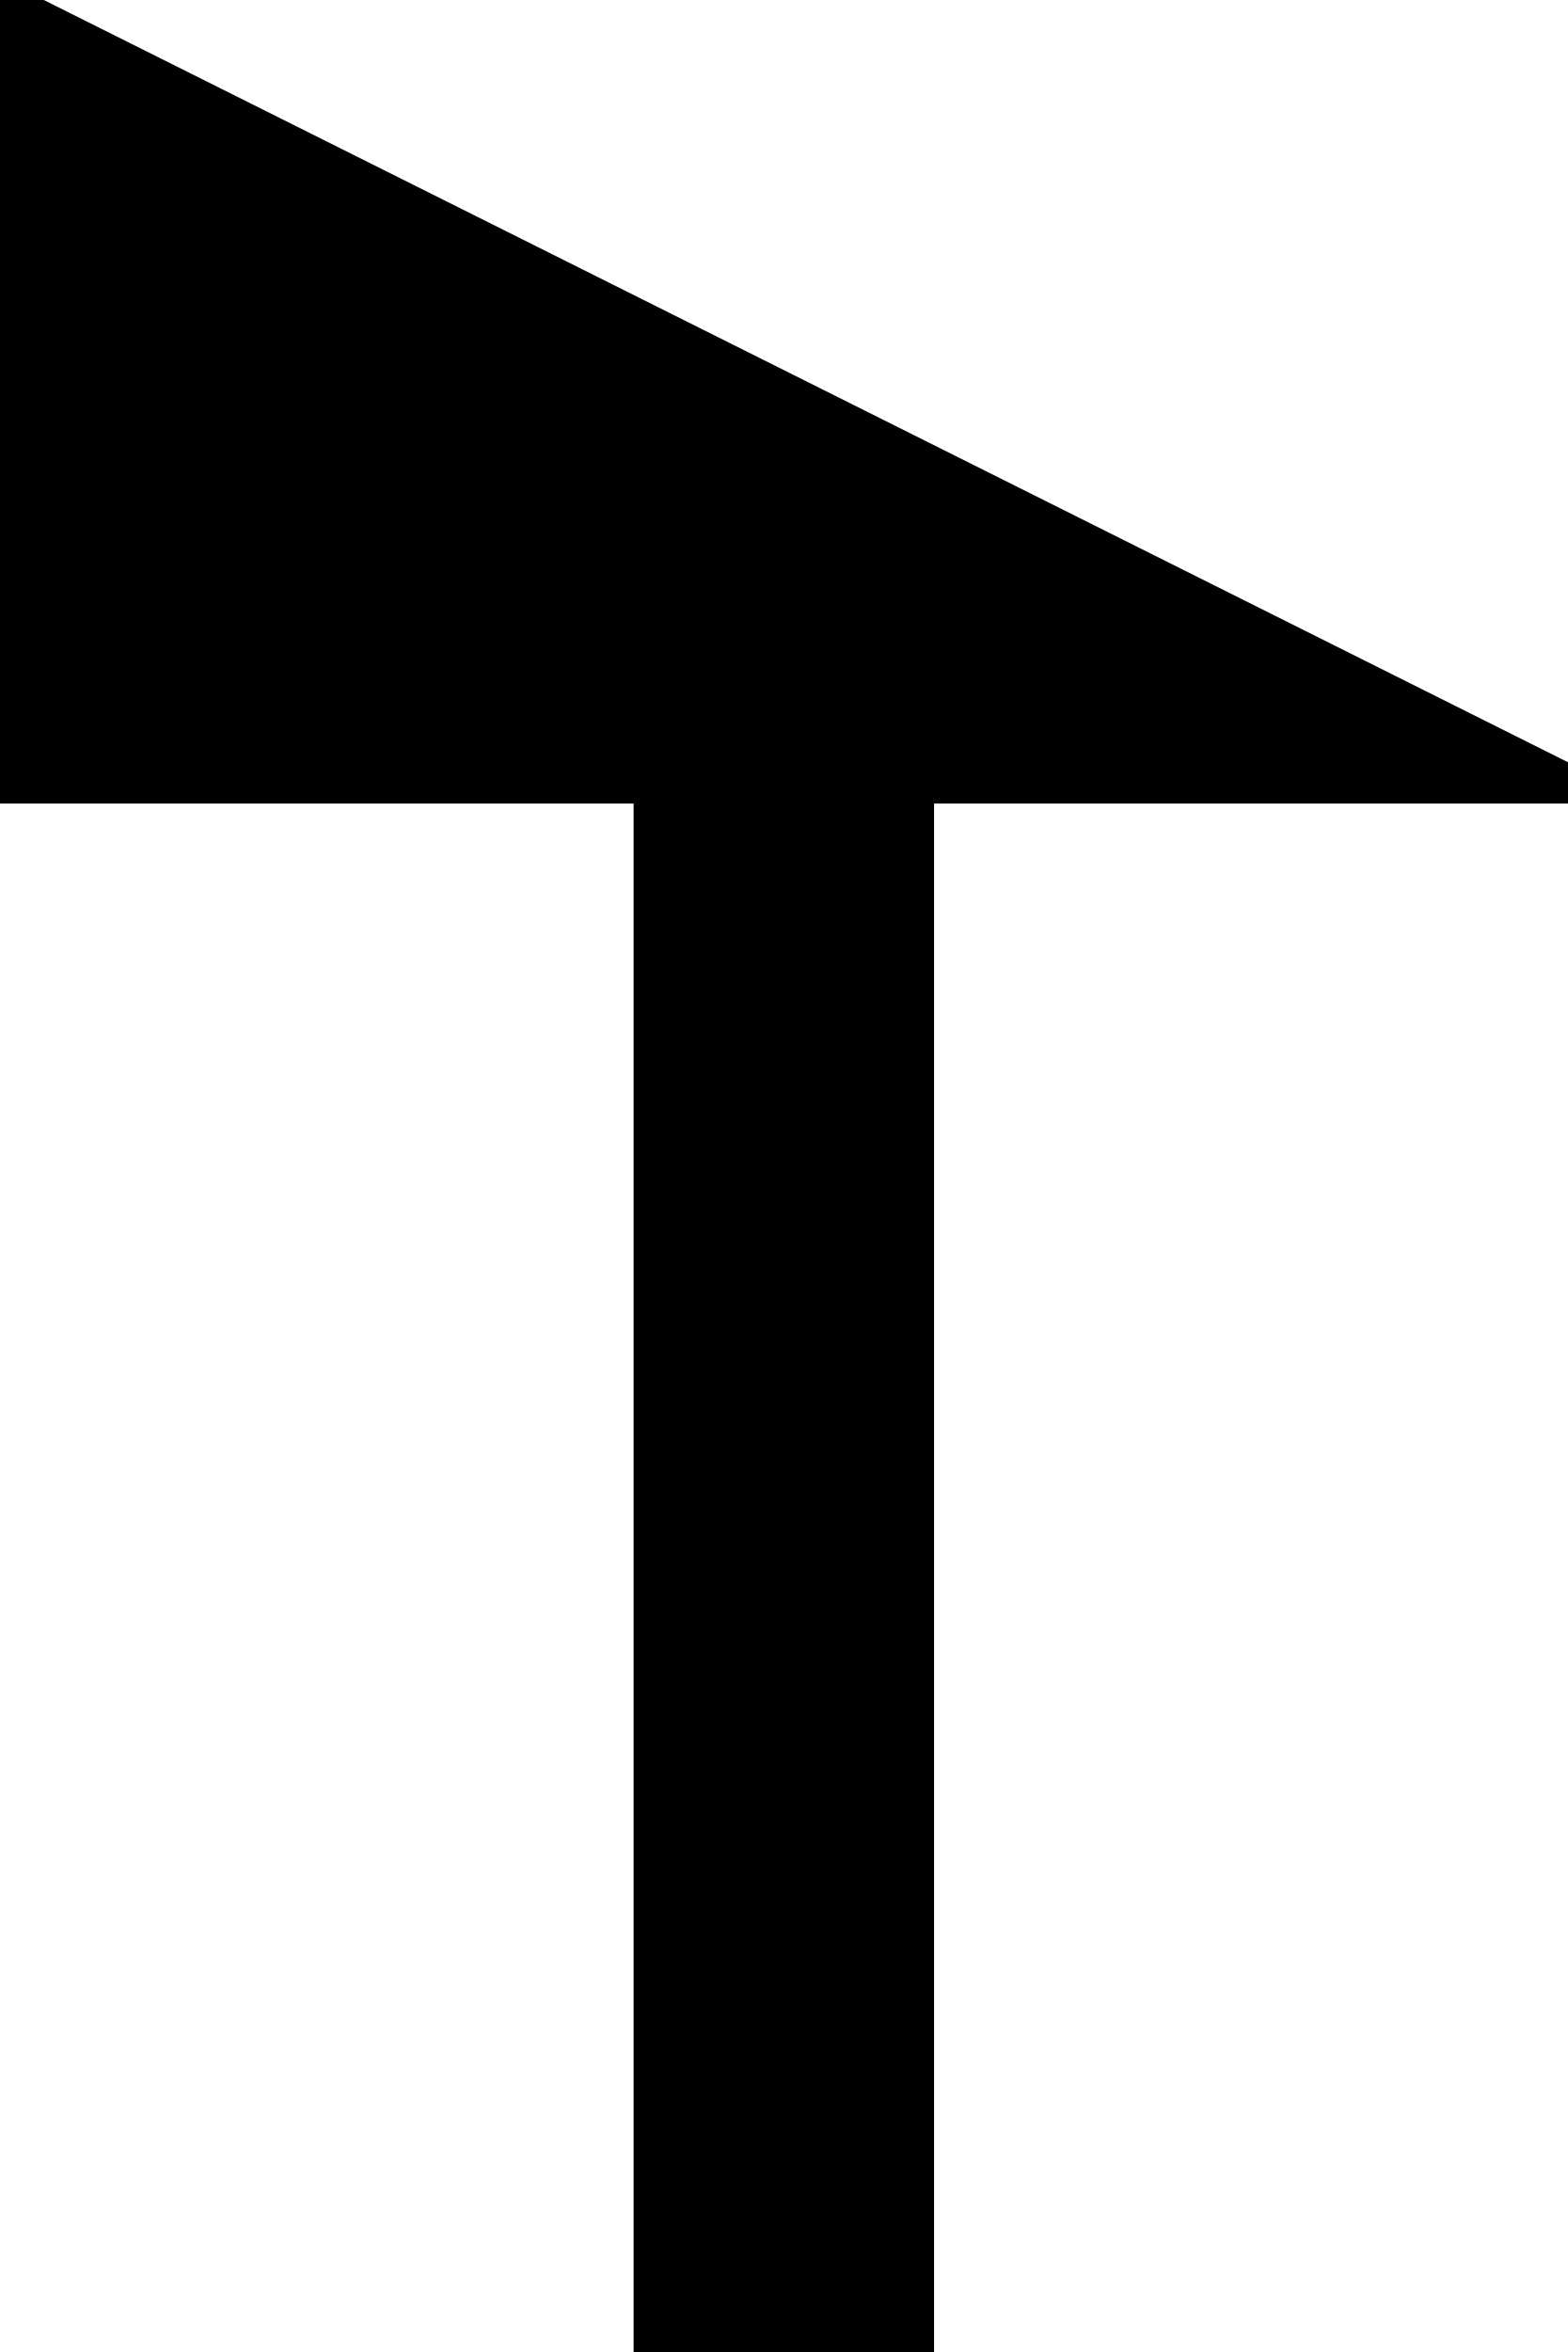
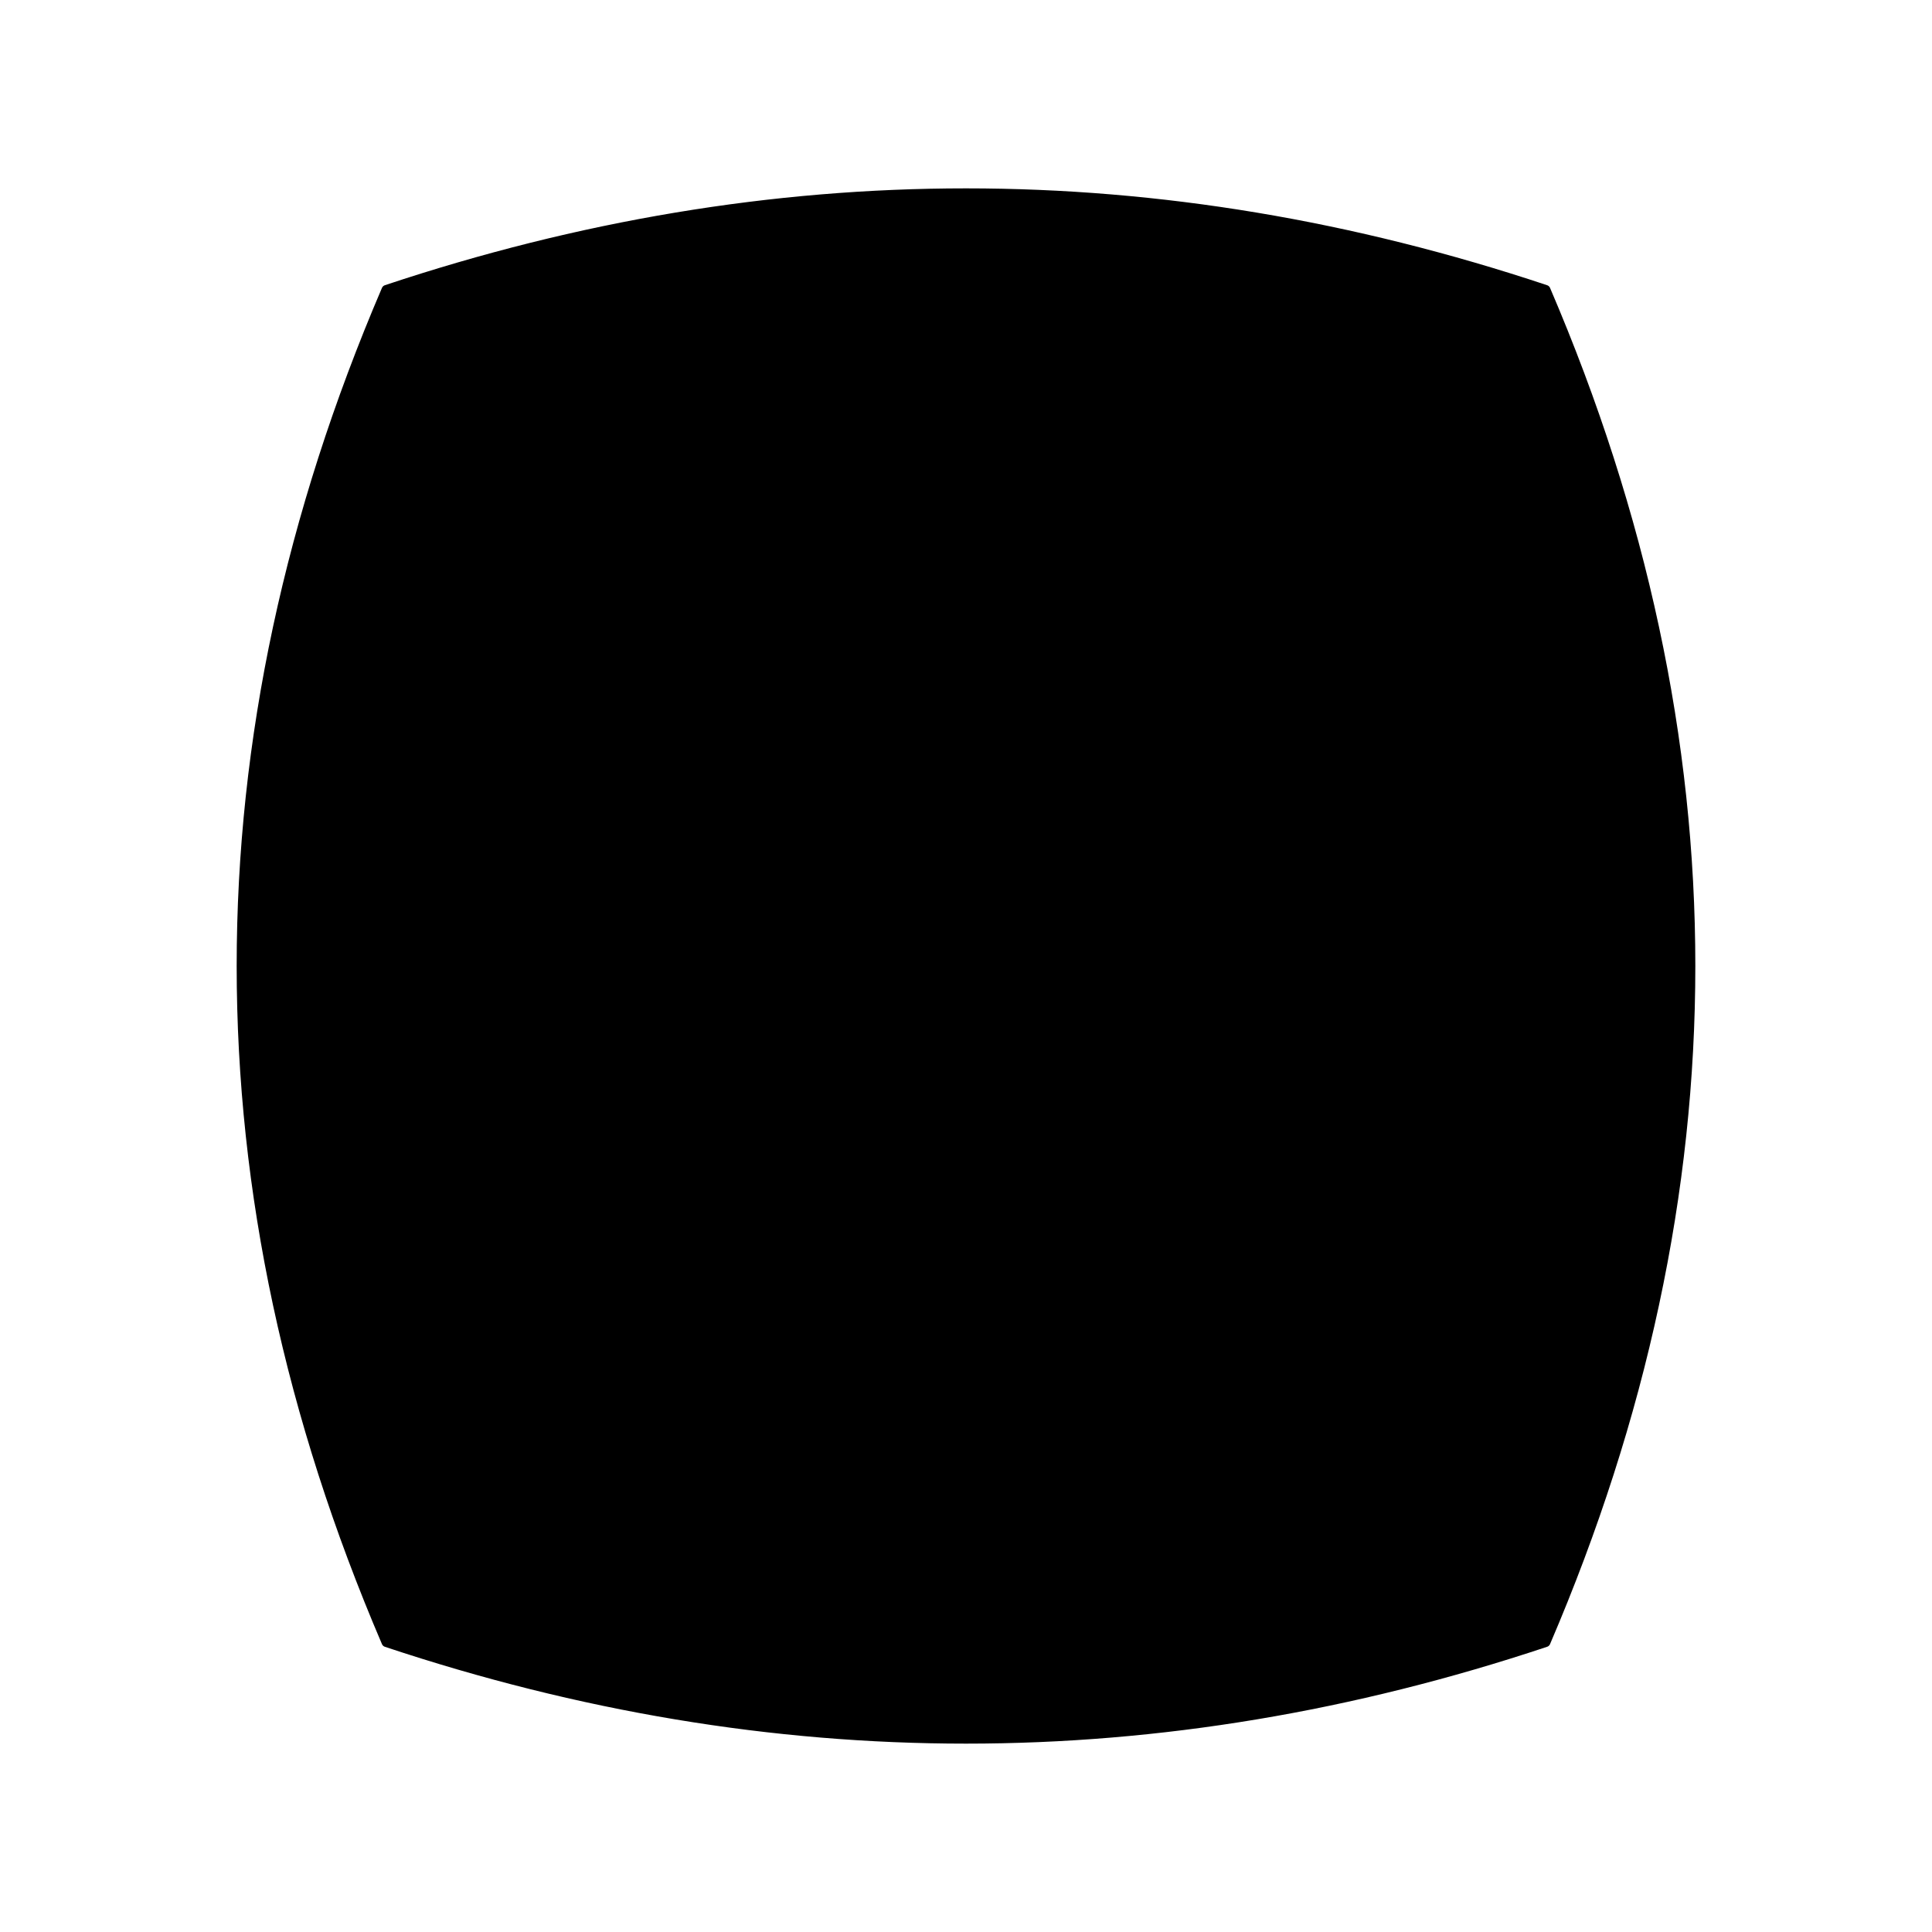
- <svg xmlns="http://www.w3.org/2000/svg" viewBox="0 0 12 18" class="cursor-shape">
-   <path d="M 0 0 L 12 6 L 7 6 L 7 18 L 5 18 L 5 6 L 0 6 Z" fill="#000000" stroke="#000000" stroke-width="0.3" stroke-linejoin="round" stroke-linecap="round" />
+ <svg xmlns="http://www.w3.org/2000/svg" viewBox="0 0 100 100" class="cursor-shape">
+   <path d="M20 15 Q50 5 80 15 Q95 50 80 85 Q50 95 20 85 Q5 50 20 15 Z" fill="#000000" stroke="#000000" stroke-width="0.5" stroke-linejoin="round" stroke-linecap="round" />
</svg>
